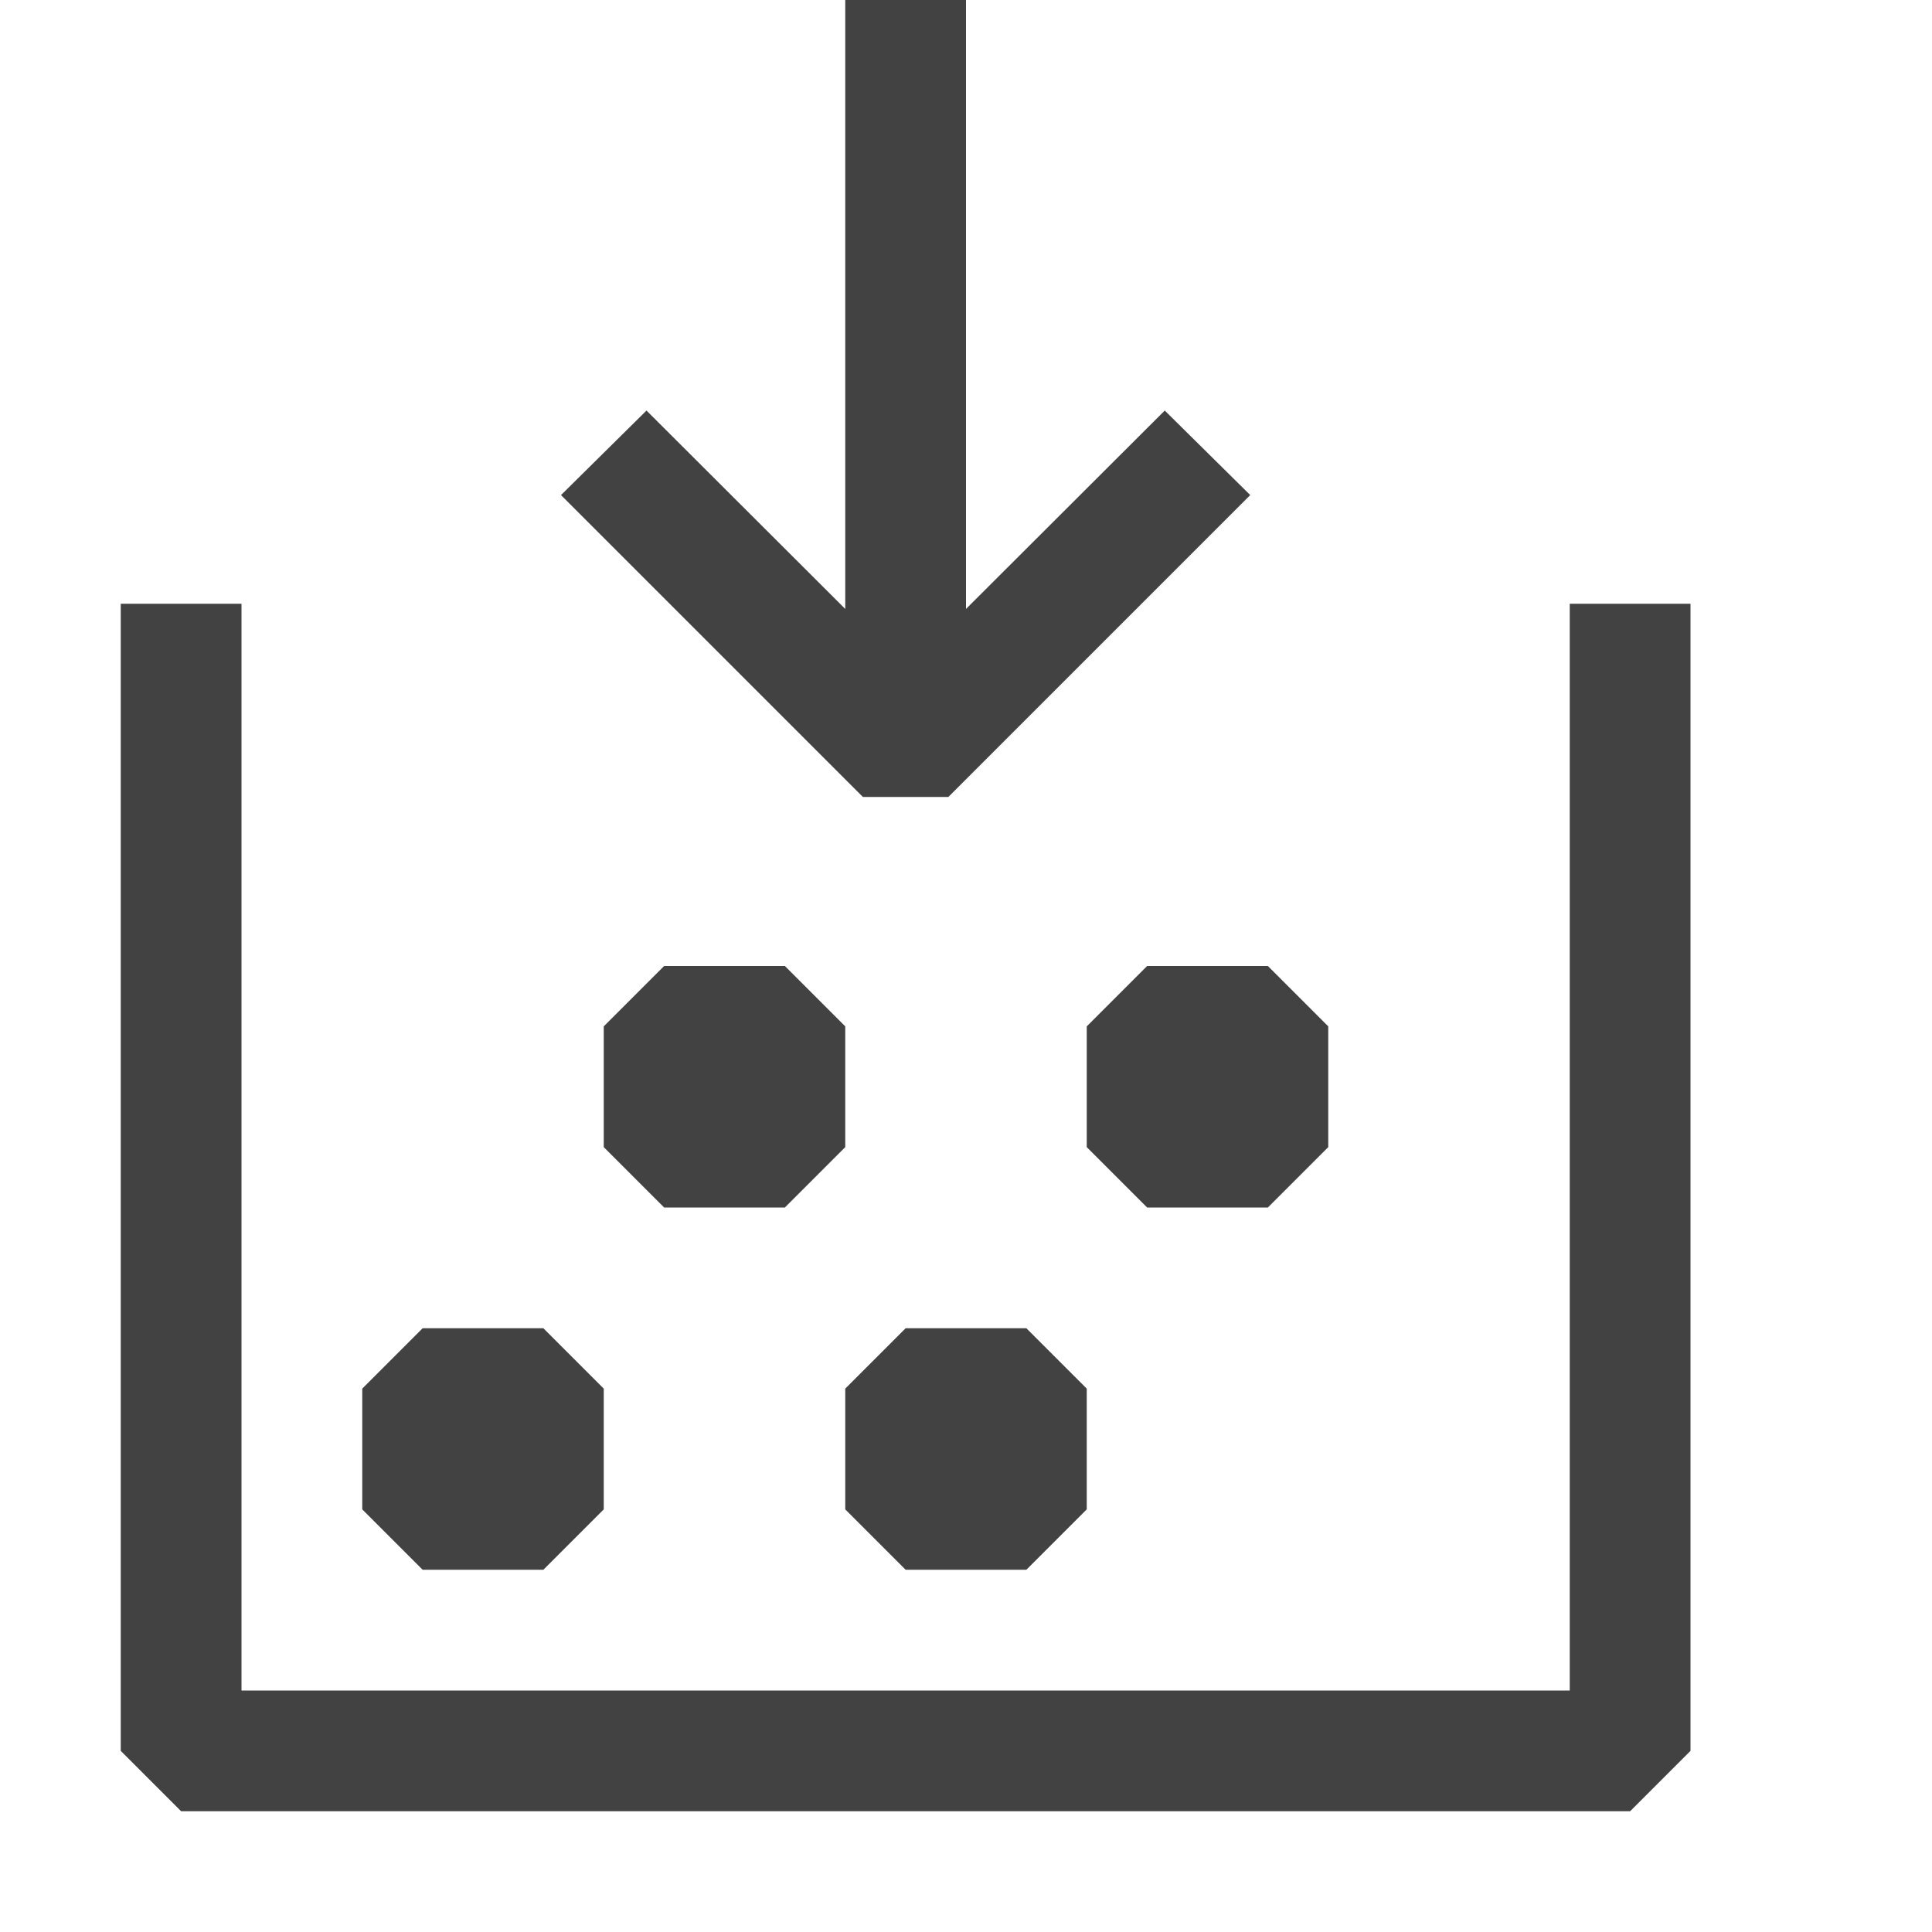
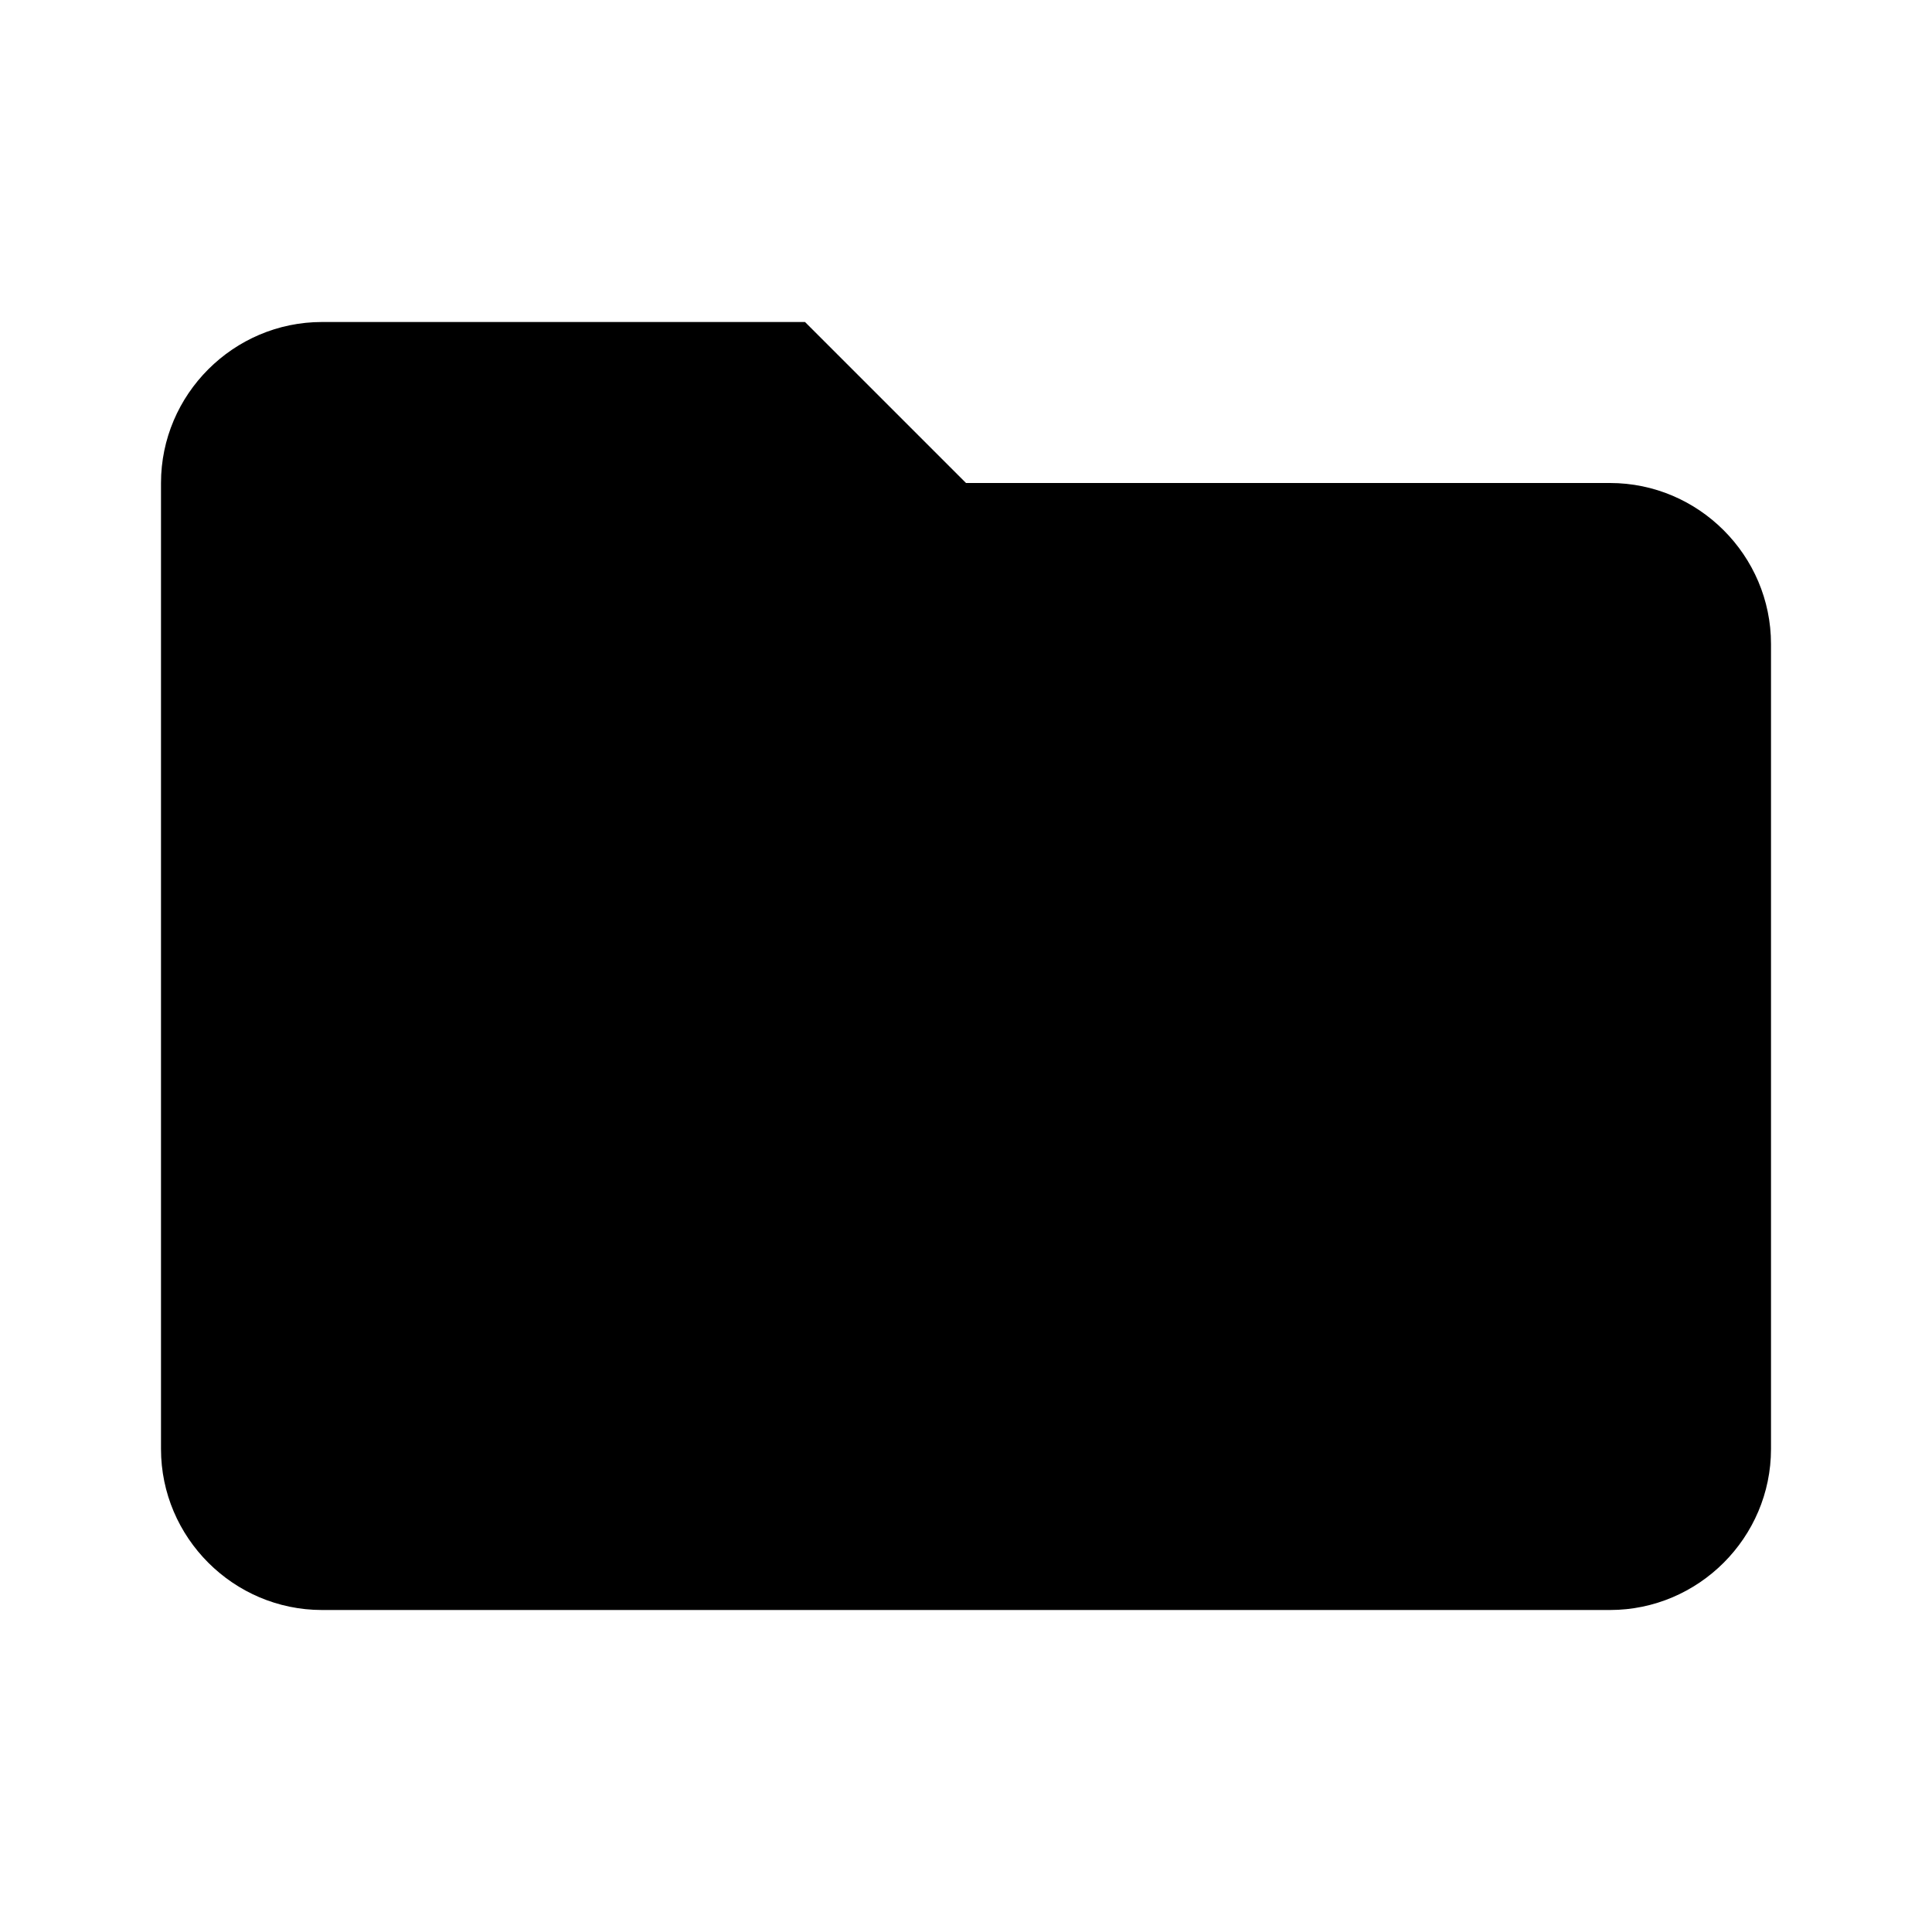
- <svg xmlns="http://www.w3.org/2000/svg" width="16" height="16" viewBox="0 0 16 16" fill="none">
-   <path d="M7.854 6.6L10.354 4.1L9.646 3.4L8 5.043V0H7V5.043L5.354 3.4L4.646 4.1L7.146 6.6H7.854Z" fill="#424242" />
-   <path d="M14 14.5V5H13V14H2V5H1V14.5L1.5 15H13.5L14 14.5Z" fill="#424242" />
-   <path d="M5 12.5V11.5L4.5 11H3.5L3 11.5V12.5L3.5 13H4.5L5 12.5Z" fill="#424242" />
-   <path d="M9 11.5V12.5L8.5 13H7.5L7 12.5V11.5L7.5 11H8.5L9 11.5Z" fill="#424242" />
-   <path d="M7 9.5V8.5L6.5 8H5.5L5 8.5V9.5L5.5 10H6.5L7 9.5Z" fill="#424242" />
-   <path d="M11 8.5V9.5L10.5 10H9.5L9 9.5V8.5L9.5 8H10.5L11 8.5Z" fill="#424242" />
+ <svg xmlns="http://www.w3.org/2000/svg" width="24" height="24" viewBox="0 0 24 24" fill="none">
+   <path d="M10 4H4C2.9 4 2 4.9 2 6V18C2 19.1 2.9 20 4 20H20C21.1 20 22 19.1 22 18V8C22 6.9 21.1 6 20 6H12L10 4Z" fill="#000000" />
</svg>
